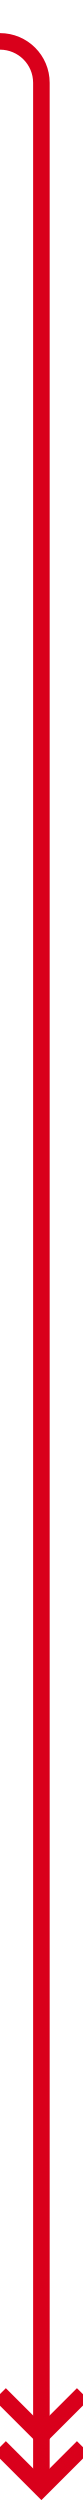
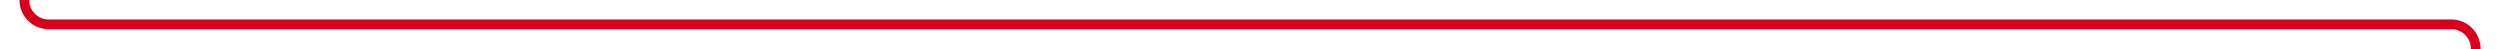
- <svg xmlns="http://www.w3.org/2000/svg" version="1.1" width="10px" height="302px" preserveAspectRatio="xMidYMin meet" viewBox="1507 2453  8 302">
-   <path d="M 1486 2458  L 1506 2458  A 5 5 0 0 1 1511 2463 L 1511 2753  " stroke-width="2" stroke="#d9001b" fill="none" />
-   <path d="M 1515.293 2747.893  L 1511 2752.186  L 1506.707 2747.893  L 1505.293 2749.307  L 1510.293 2754.307  L 1511 2755.014  L 1511.707 2754.307  L 1516.707 2749.307  L 1515.293 2747.893  Z M 1515.293 2741.493  L 1511 2745.786  L 1506.707 2741.493  L 1505.293 2742.907  L 1510.293 2747.907  L 1511 2748.614  L 1511.707 2747.907  L 1516.707 2742.907  L 1515.293 2741.493  Z " fill-rule="nonzero" fill="#d9001b" stroke="none" />
+ <svg xmlns="http://www.w3.org/2000/svg" version="1.1" width="514px" height="10px" preserveAspectRatio="xMinYMid meet" viewBox="812 1796  514 8">
+   <path d="M 1321 2444  L 1321 1805  A 5 5 0 0 0 1316 1800 L 822 1800  A 5 5 0 0 1 817 1795 L 817 1783  " stroke-width="2" stroke="#d9001b" fill="none" />
+   <path d="M 812.707 1788.107  L 817 1783.814  L 821.293 1788.107  L 822.707 1786.693  L 817.707 1781.693  L 817 1780.986  L 816.293 1781.693  L 811.293 1786.693  L 812.707 1788.107  Z M 812.707 1794.507  L 817 1790.214  L 821.293 1794.507  L 822.707 1793.093  L 817.707 1788.093  L 817 1787.386  L 816.293 1788.093  L 811.293 1793.093  L 812.707 1794.507  Z " fill-rule="nonzero" fill="#d9001b" stroke="none" />
</svg>
